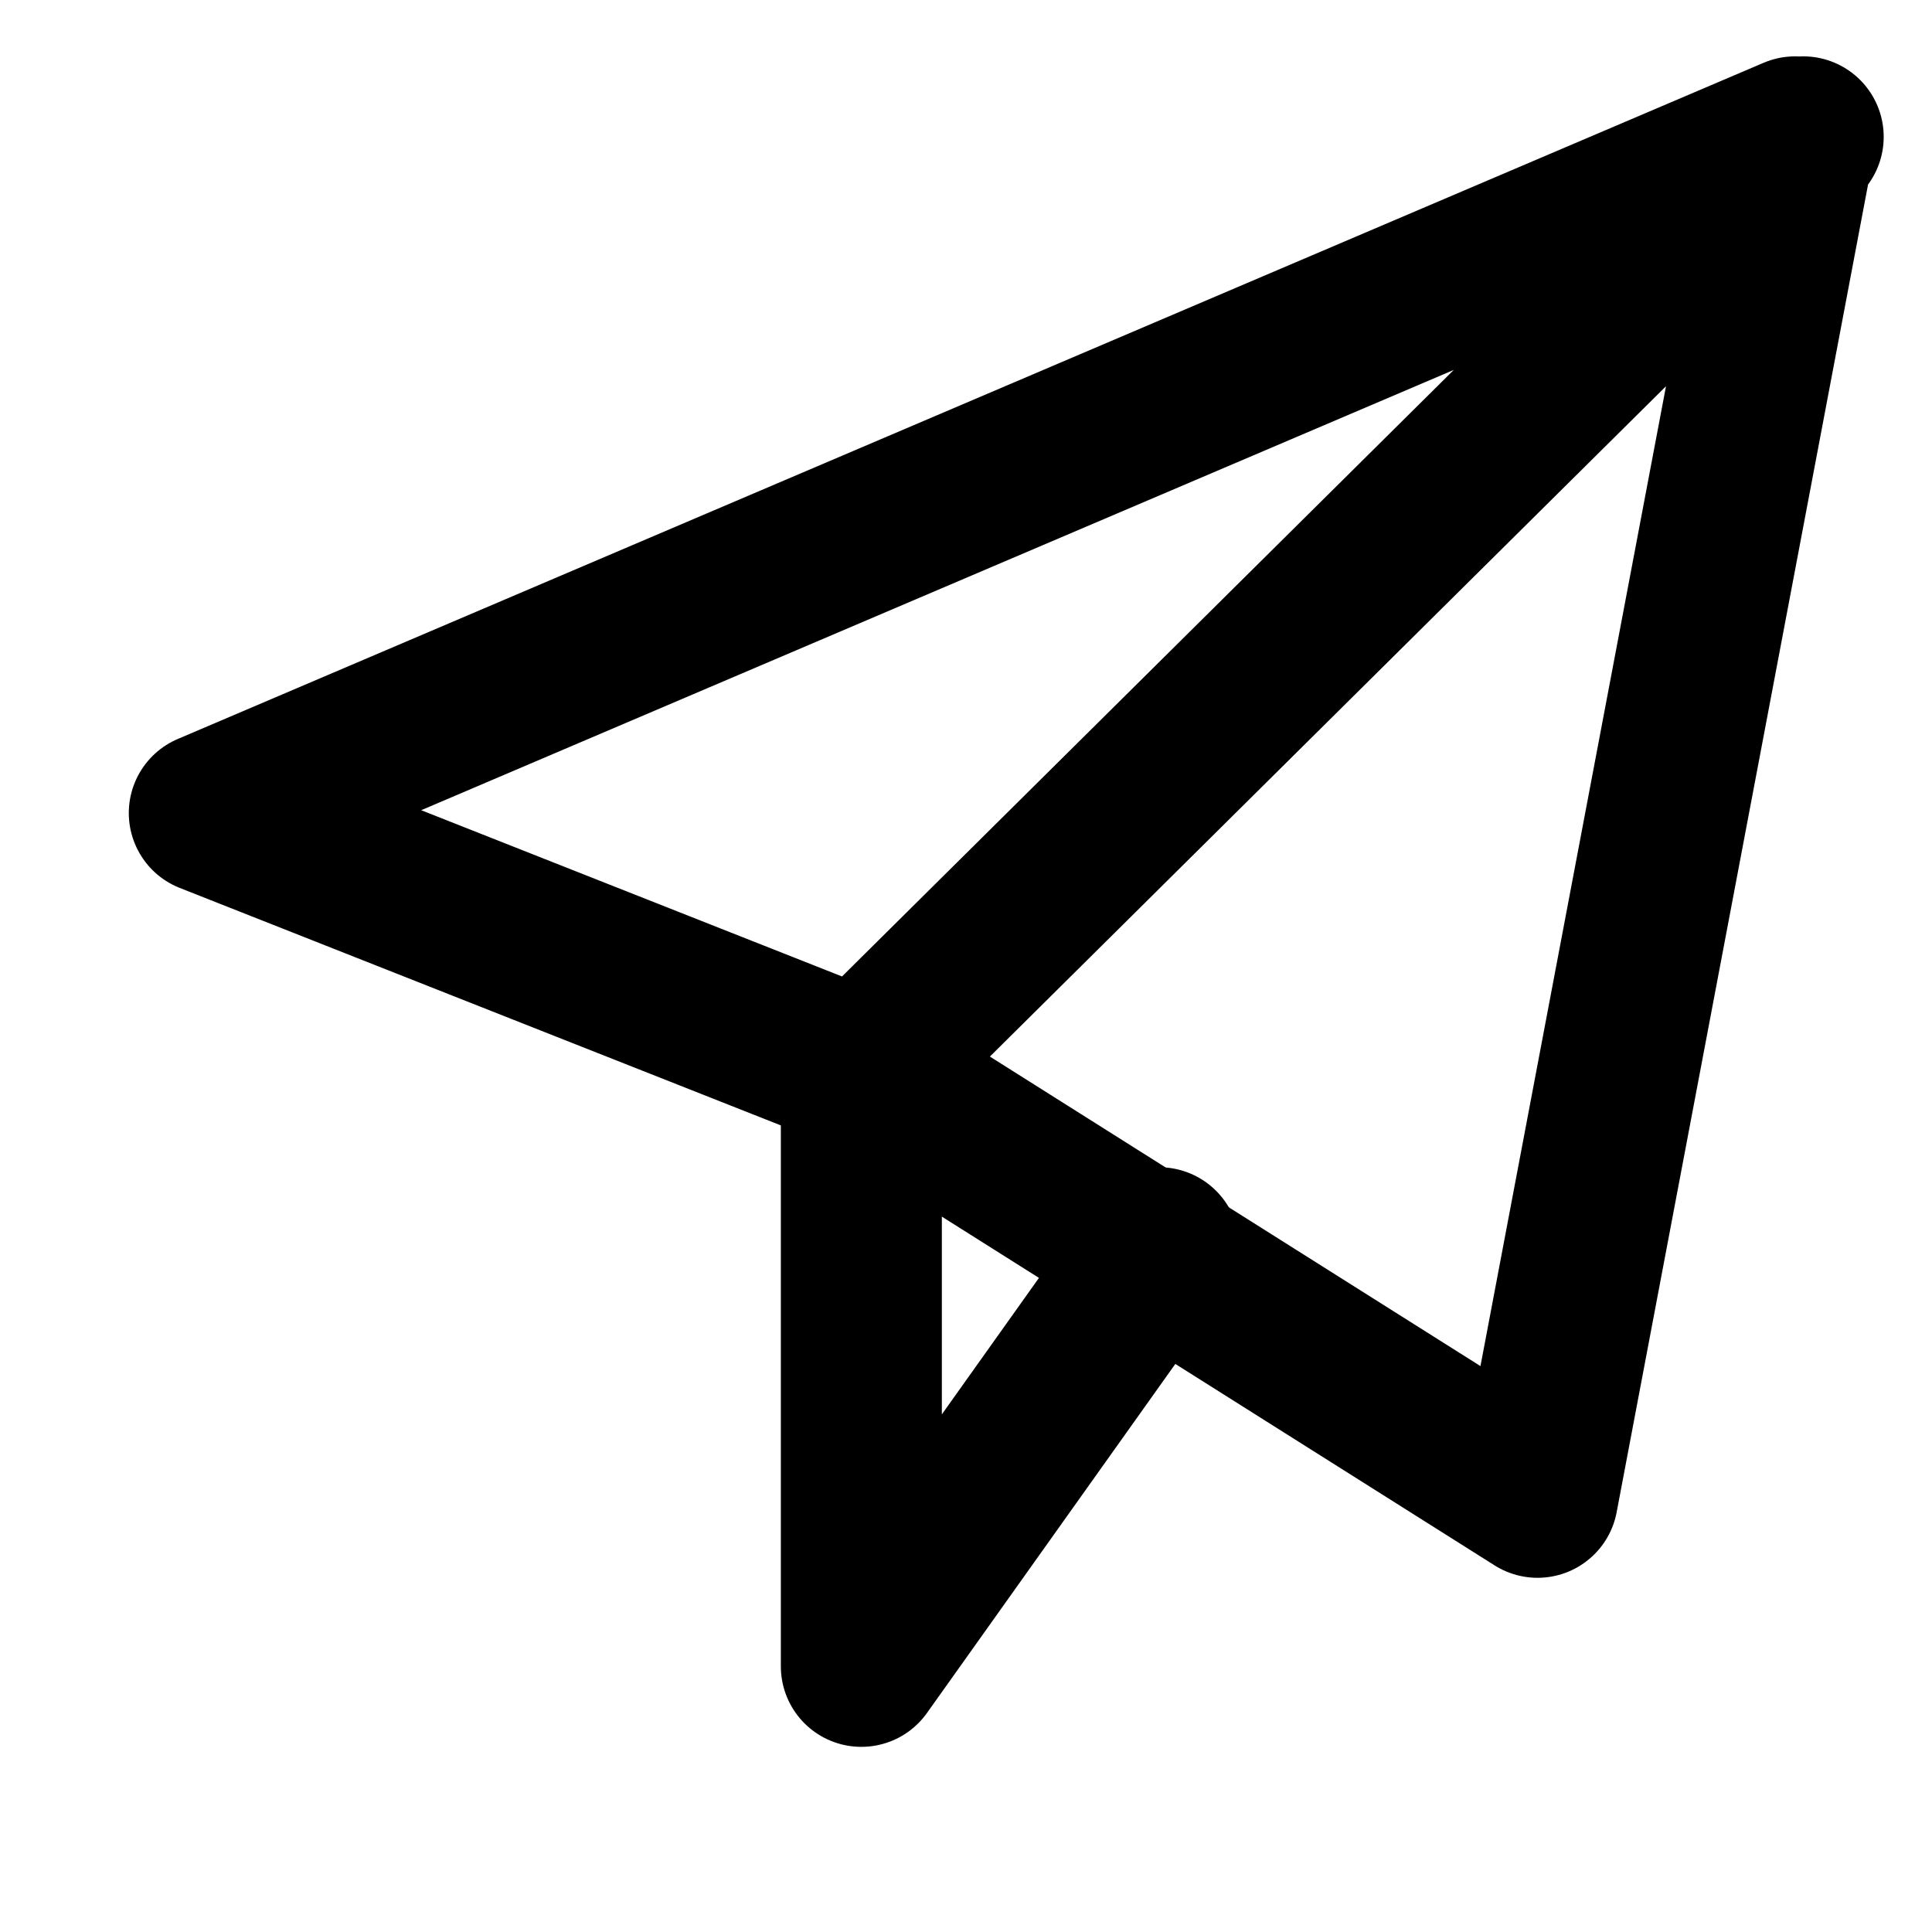
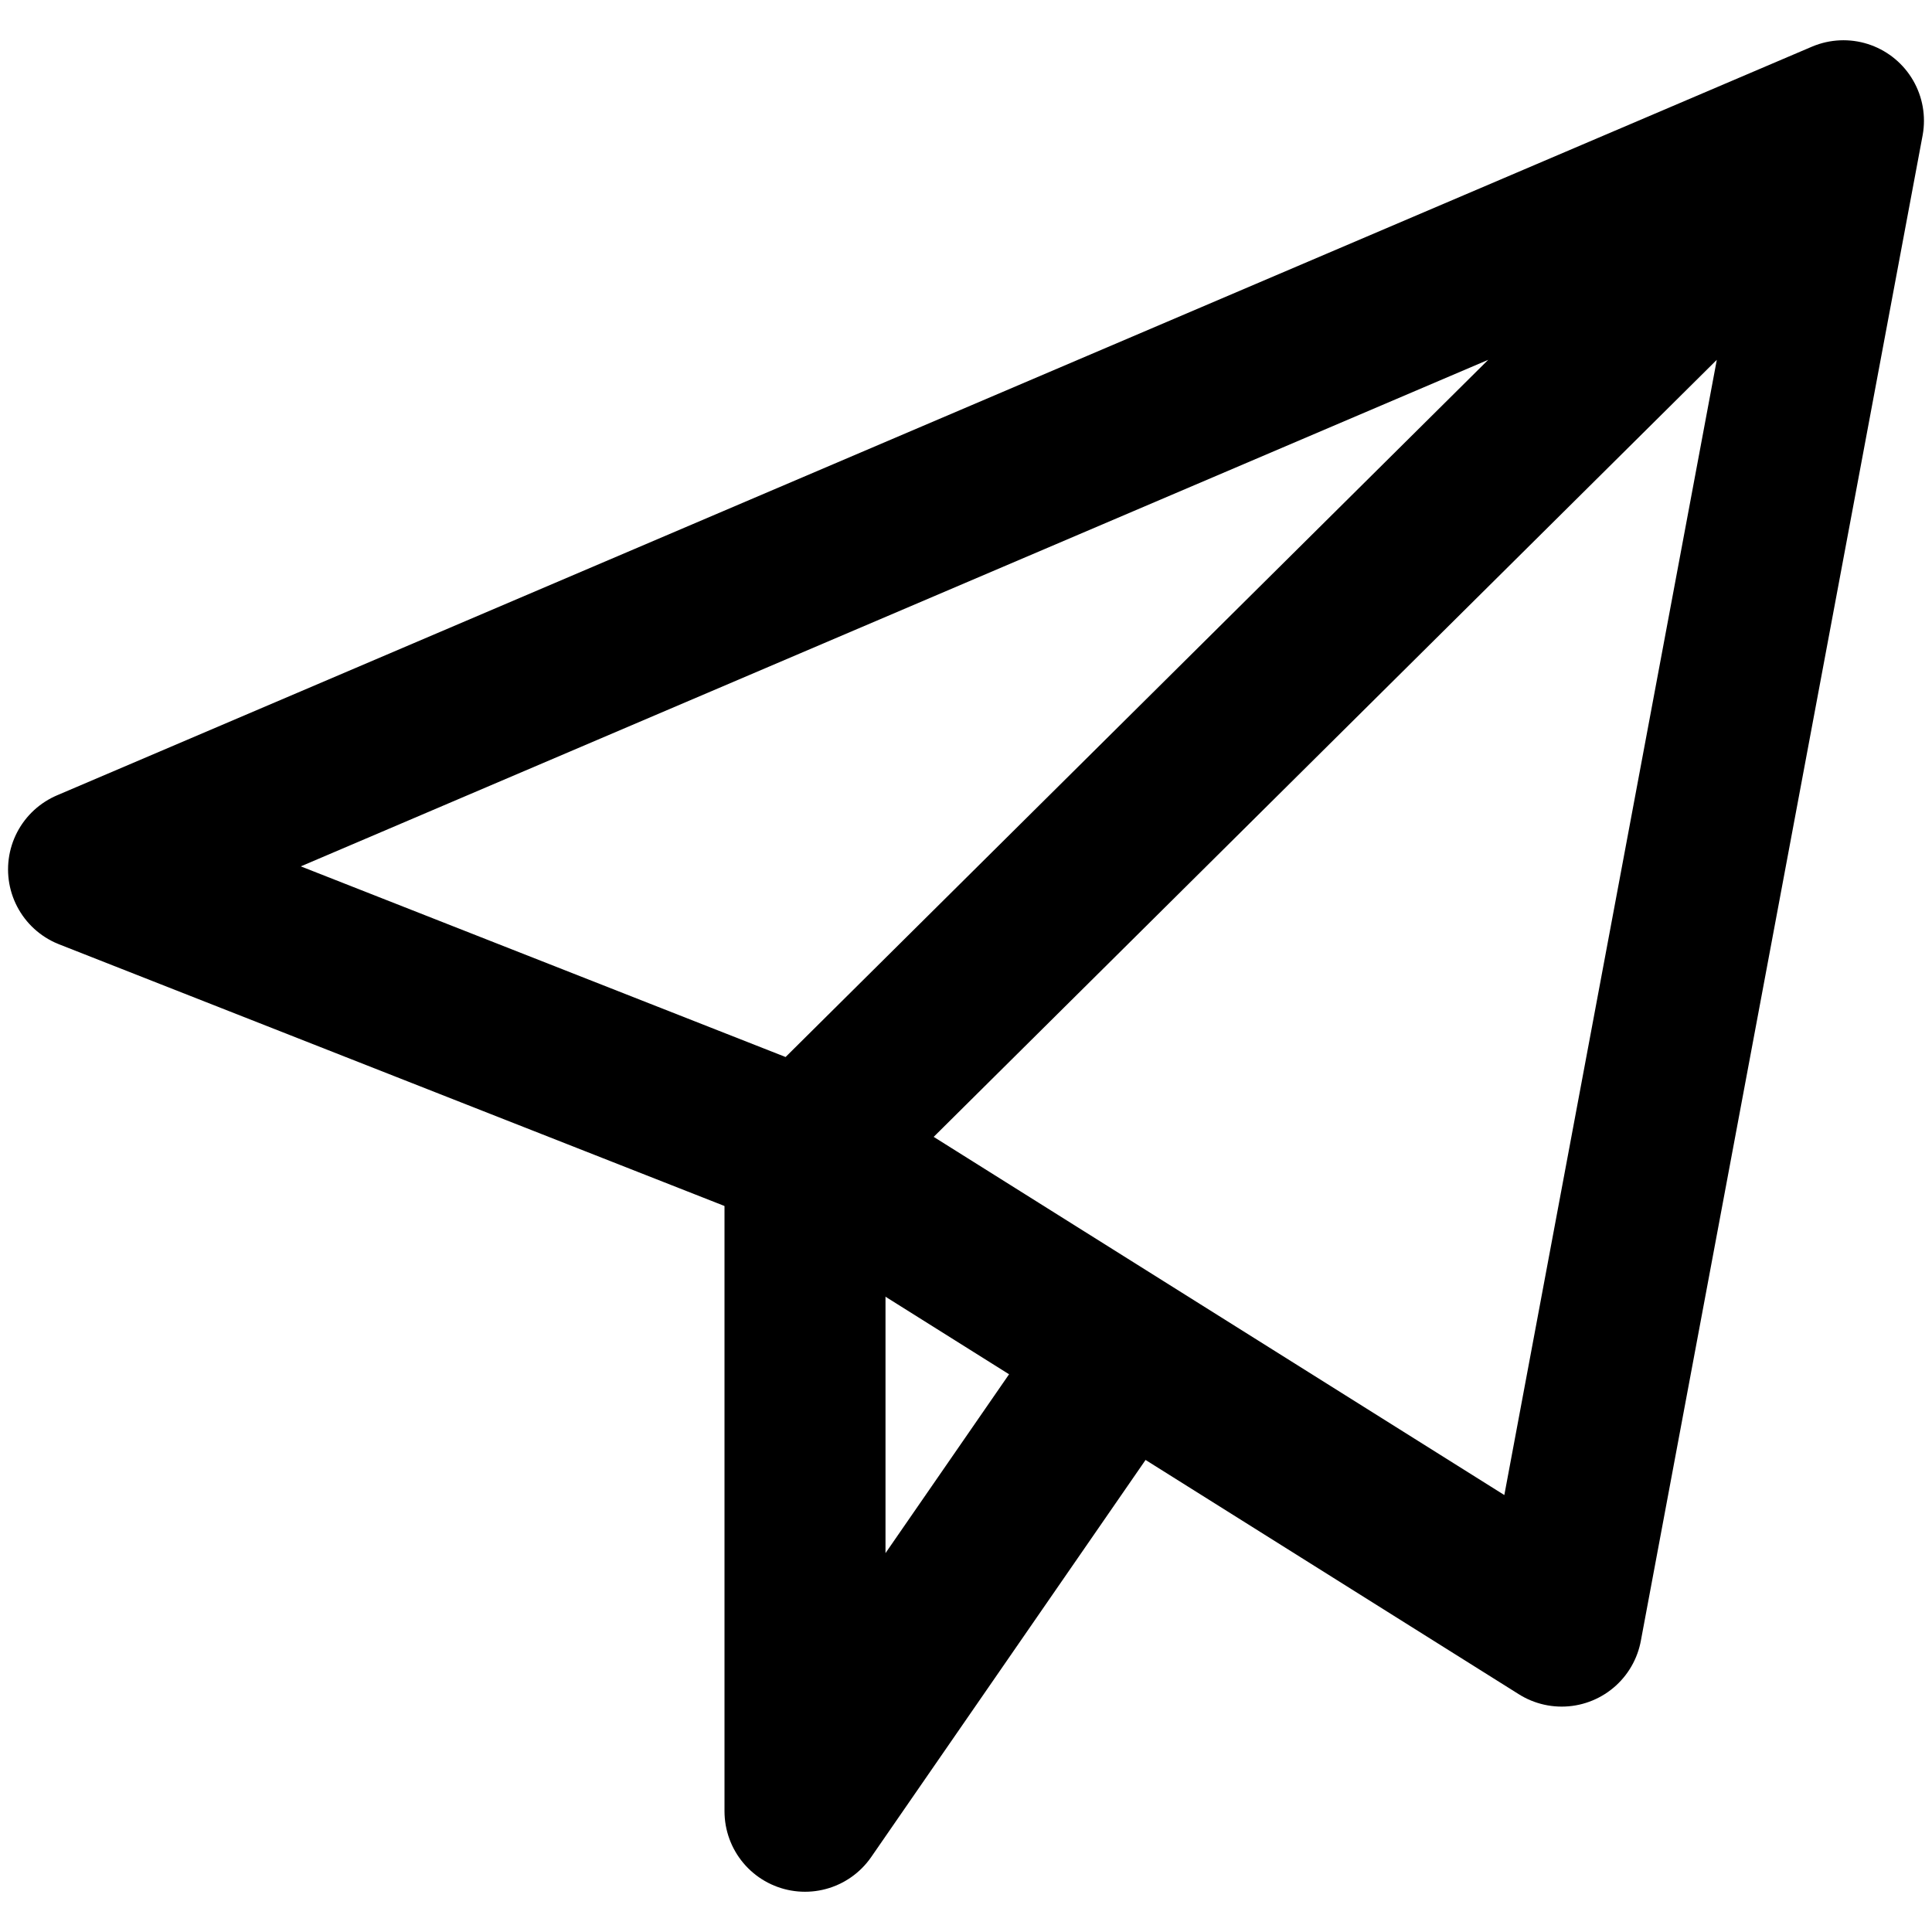
<svg xmlns="http://www.w3.org/2000/svg" width="24" height="24" viewBox="0 0 24 24">
-   <g class="icon-stroke" fill="none" fill-rule="evenodd" stroke="#000000" stroke-width="2" stroke-linecap="round" stroke-linejoin="round" transform="translate(3, 2)">
-     <polyline points="7.7,11.3 7.7,18.7 11.4,13.5 " />
-     <path d="M-0.4,8.1l19.7-8.4l-3.2,16.9l-8.4-5.3L-0.4,8.1z M19.4-0.3L7.7,11.3L19.4-0.3z" />
+   <g class="icon-stroke" fill="none" fill-rule="evenodd" stroke="#000000" stroke-width="2" transform="translate(3, 2)" stroke-linecap="round" stroke-linejoin="round">
+     <polyline points="7,12.6 7,20.5 10.8,15  " />
+     <path d="M-1.9,8.8l21.8-9.3l-3.5,18.7L7,12.3L-1.9,8.8z M19.9-0.5L7,12.3L19.9-0.5z" />
  </g>
</svg>
